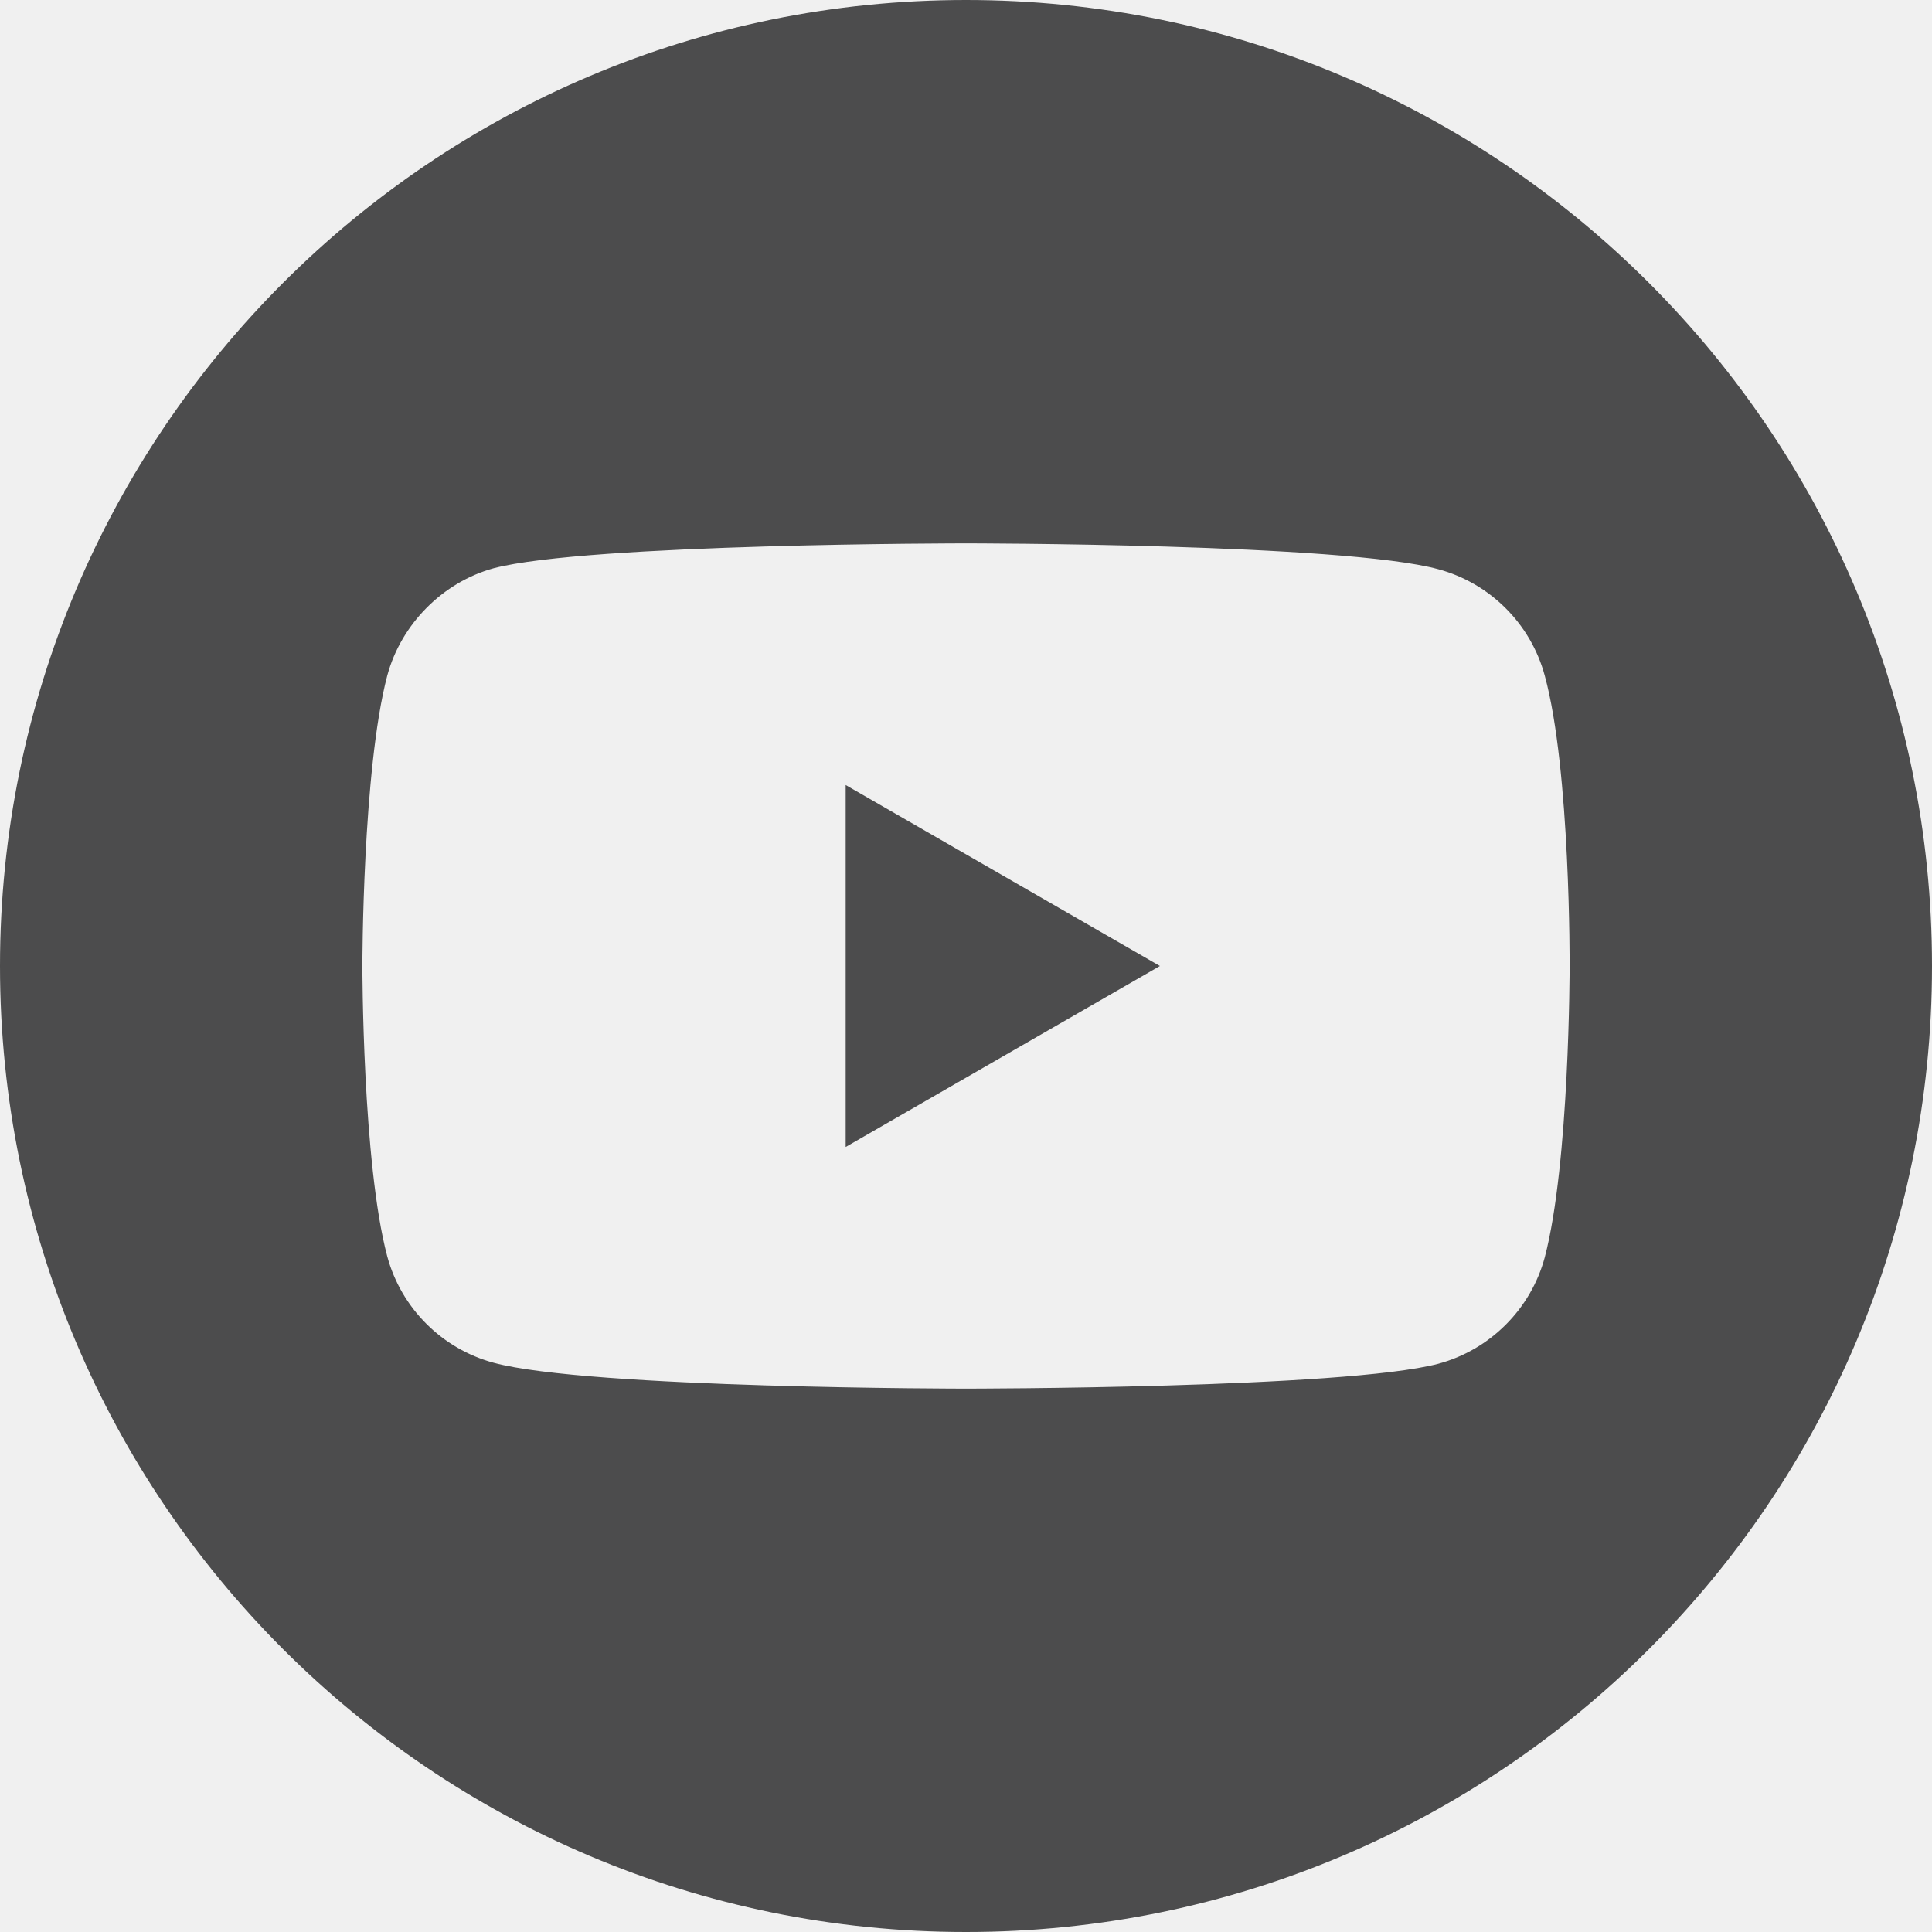
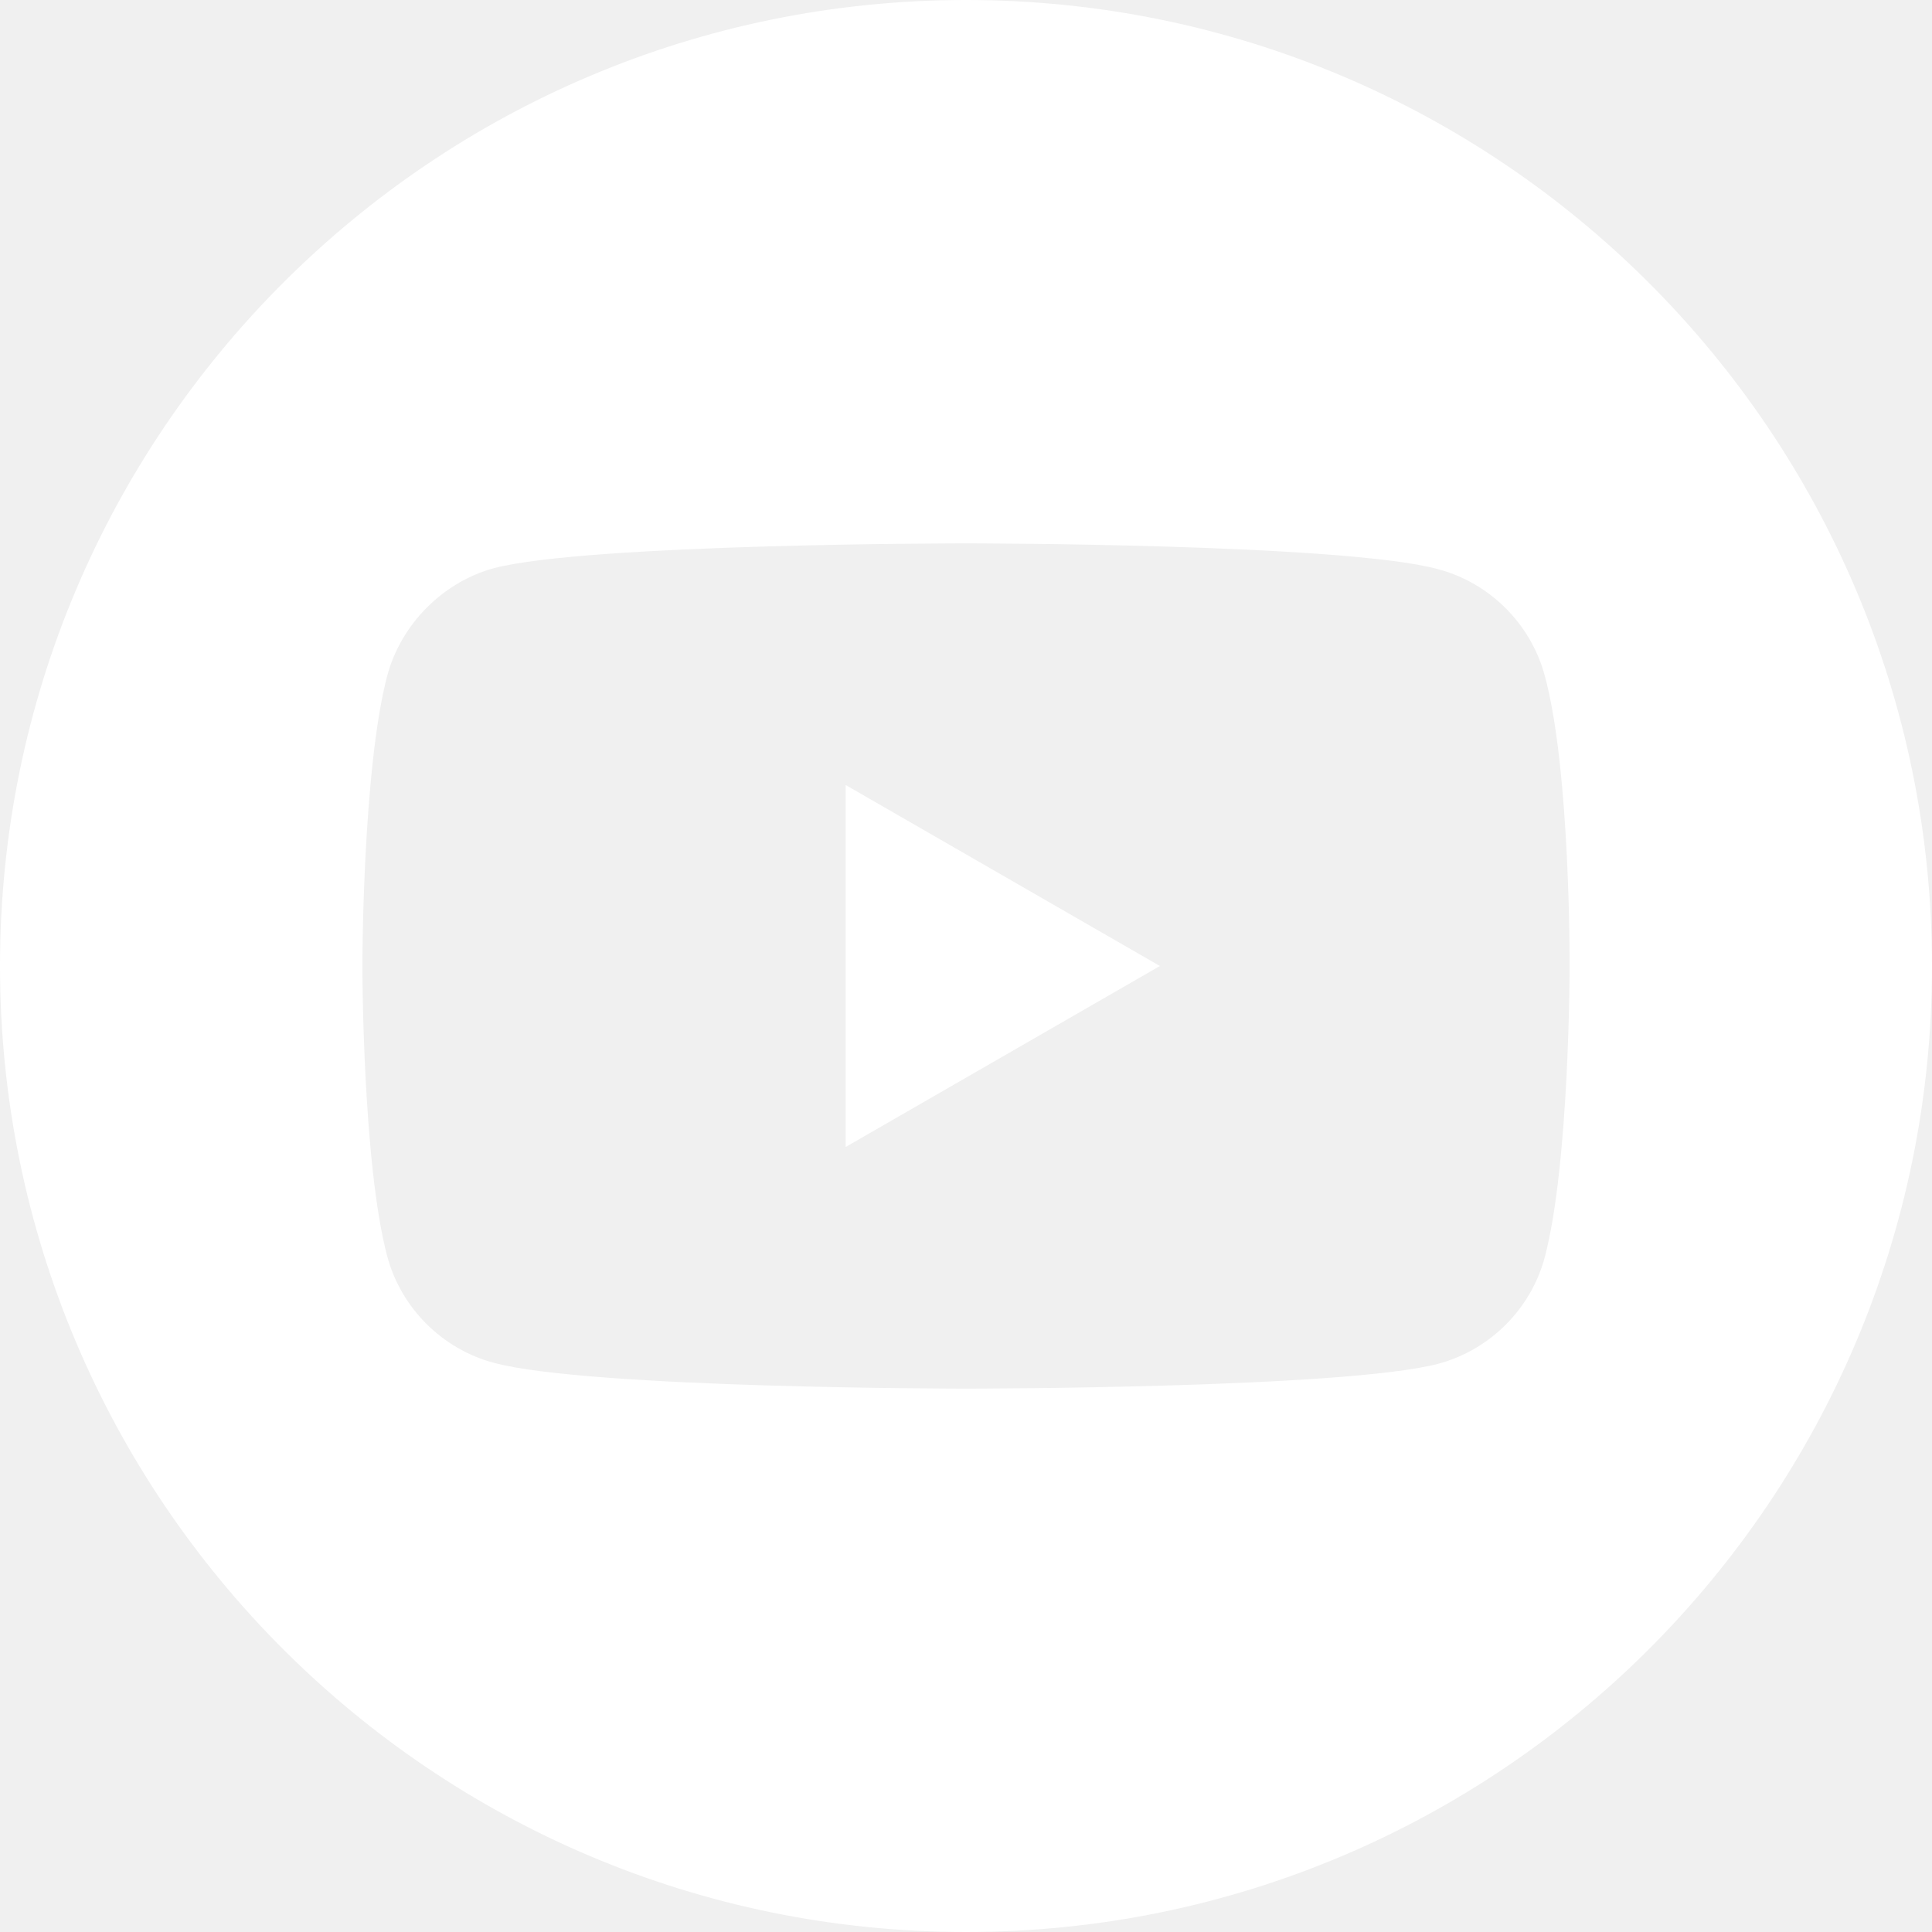
- <svg xmlns="http://www.w3.org/2000/svg" fill="#4c4c4d" height="512pt" viewBox="0 0 512 512" width="512pt">
+ <svg xmlns="http://www.w3.org/2000/svg" fill="#fff" height="512pt" viewBox="0 0 512 512" width="512pt">
  <path d="m224.113 303.961 83.273-47.961-83.273-47.961zm0 0" />
  <path d="m256 0c-141.363 0-256 114.637-256 256s114.637 256 256 256 256-114.637 256-256-114.637-256-256-256zm159.961 256.262s0 51.918-6.586 76.953c-3.691 13.703-14.496 24.508-28.199 28.195-25.035 6.59-125.176 6.59-125.176 6.59s-99.879 0-125.176-6.852c-13.703-3.688-24.508-14.496-28.199-28.199-6.59-24.77-6.59-76.949-6.59-76.949s0-51.914 6.59-76.949c3.688-13.703 14.758-24.773 28.199-28.461 25.035-6.59 125.176-6.59 125.176-6.59s100.141 0 125.176 6.852c13.703 3.688 24.508 14.496 28.199 28.199 6.852 25.035 6.586 77.211 6.586 77.211zm0 0" />
</svg>
